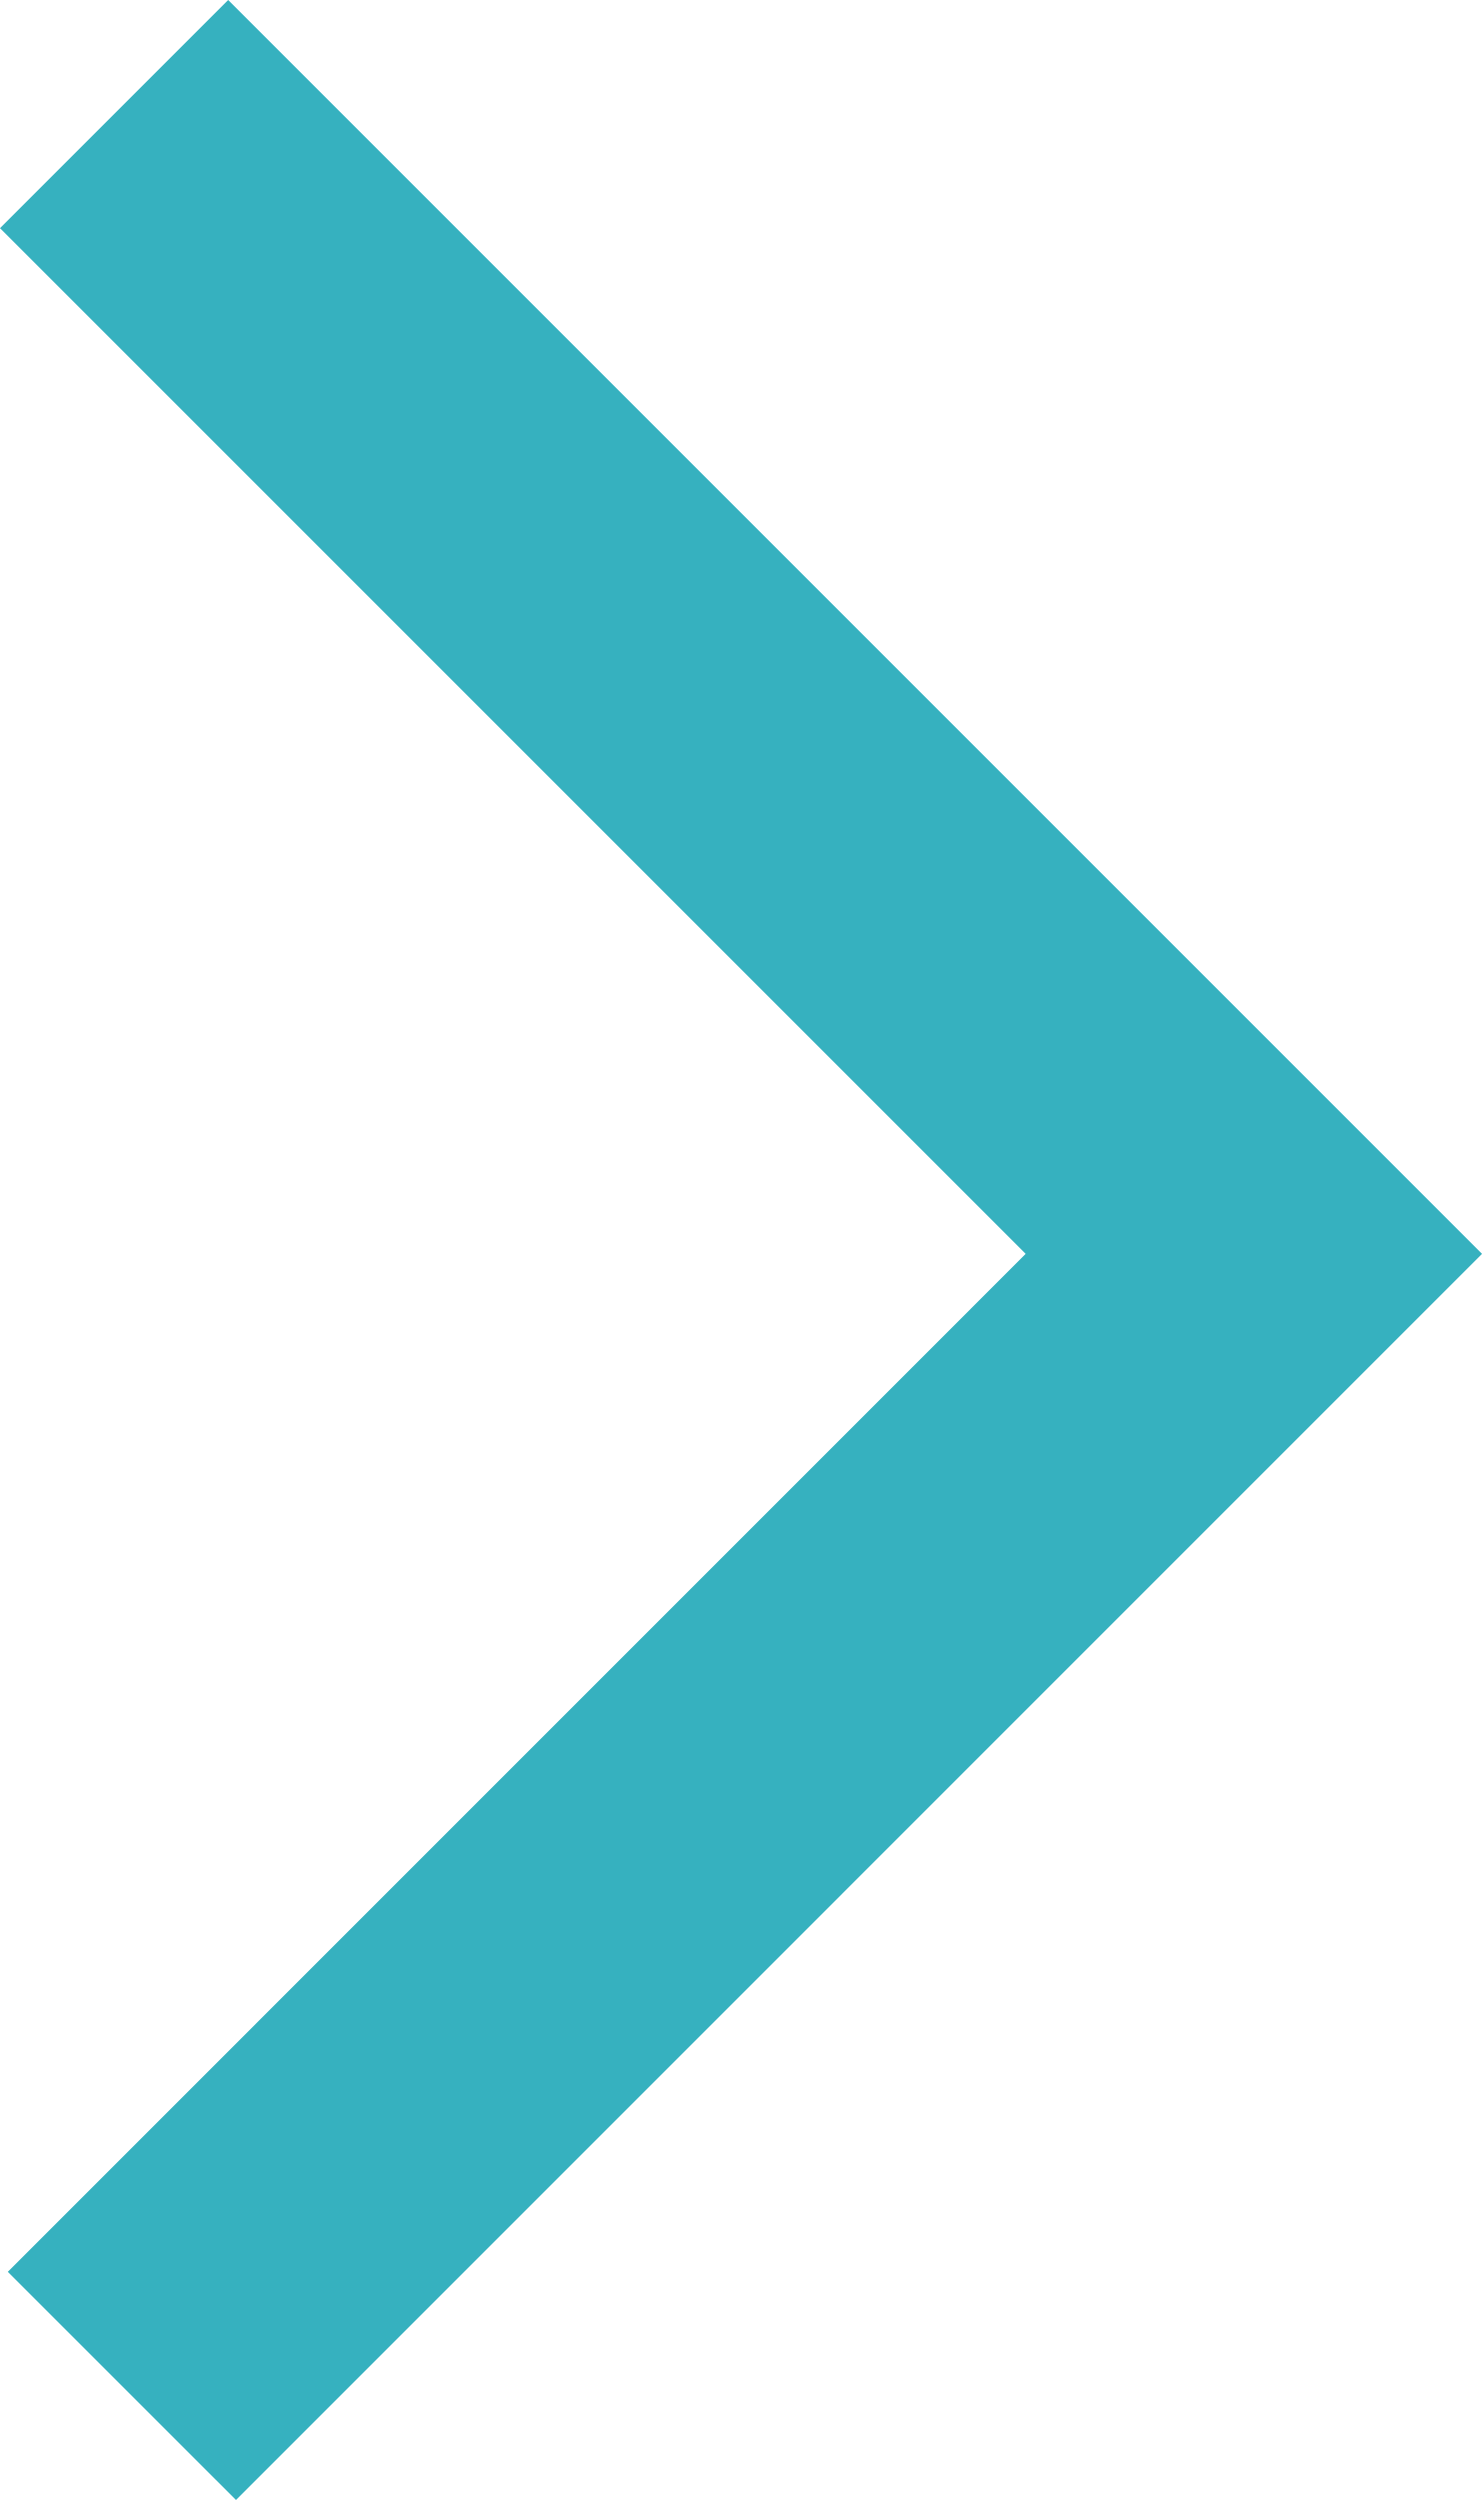
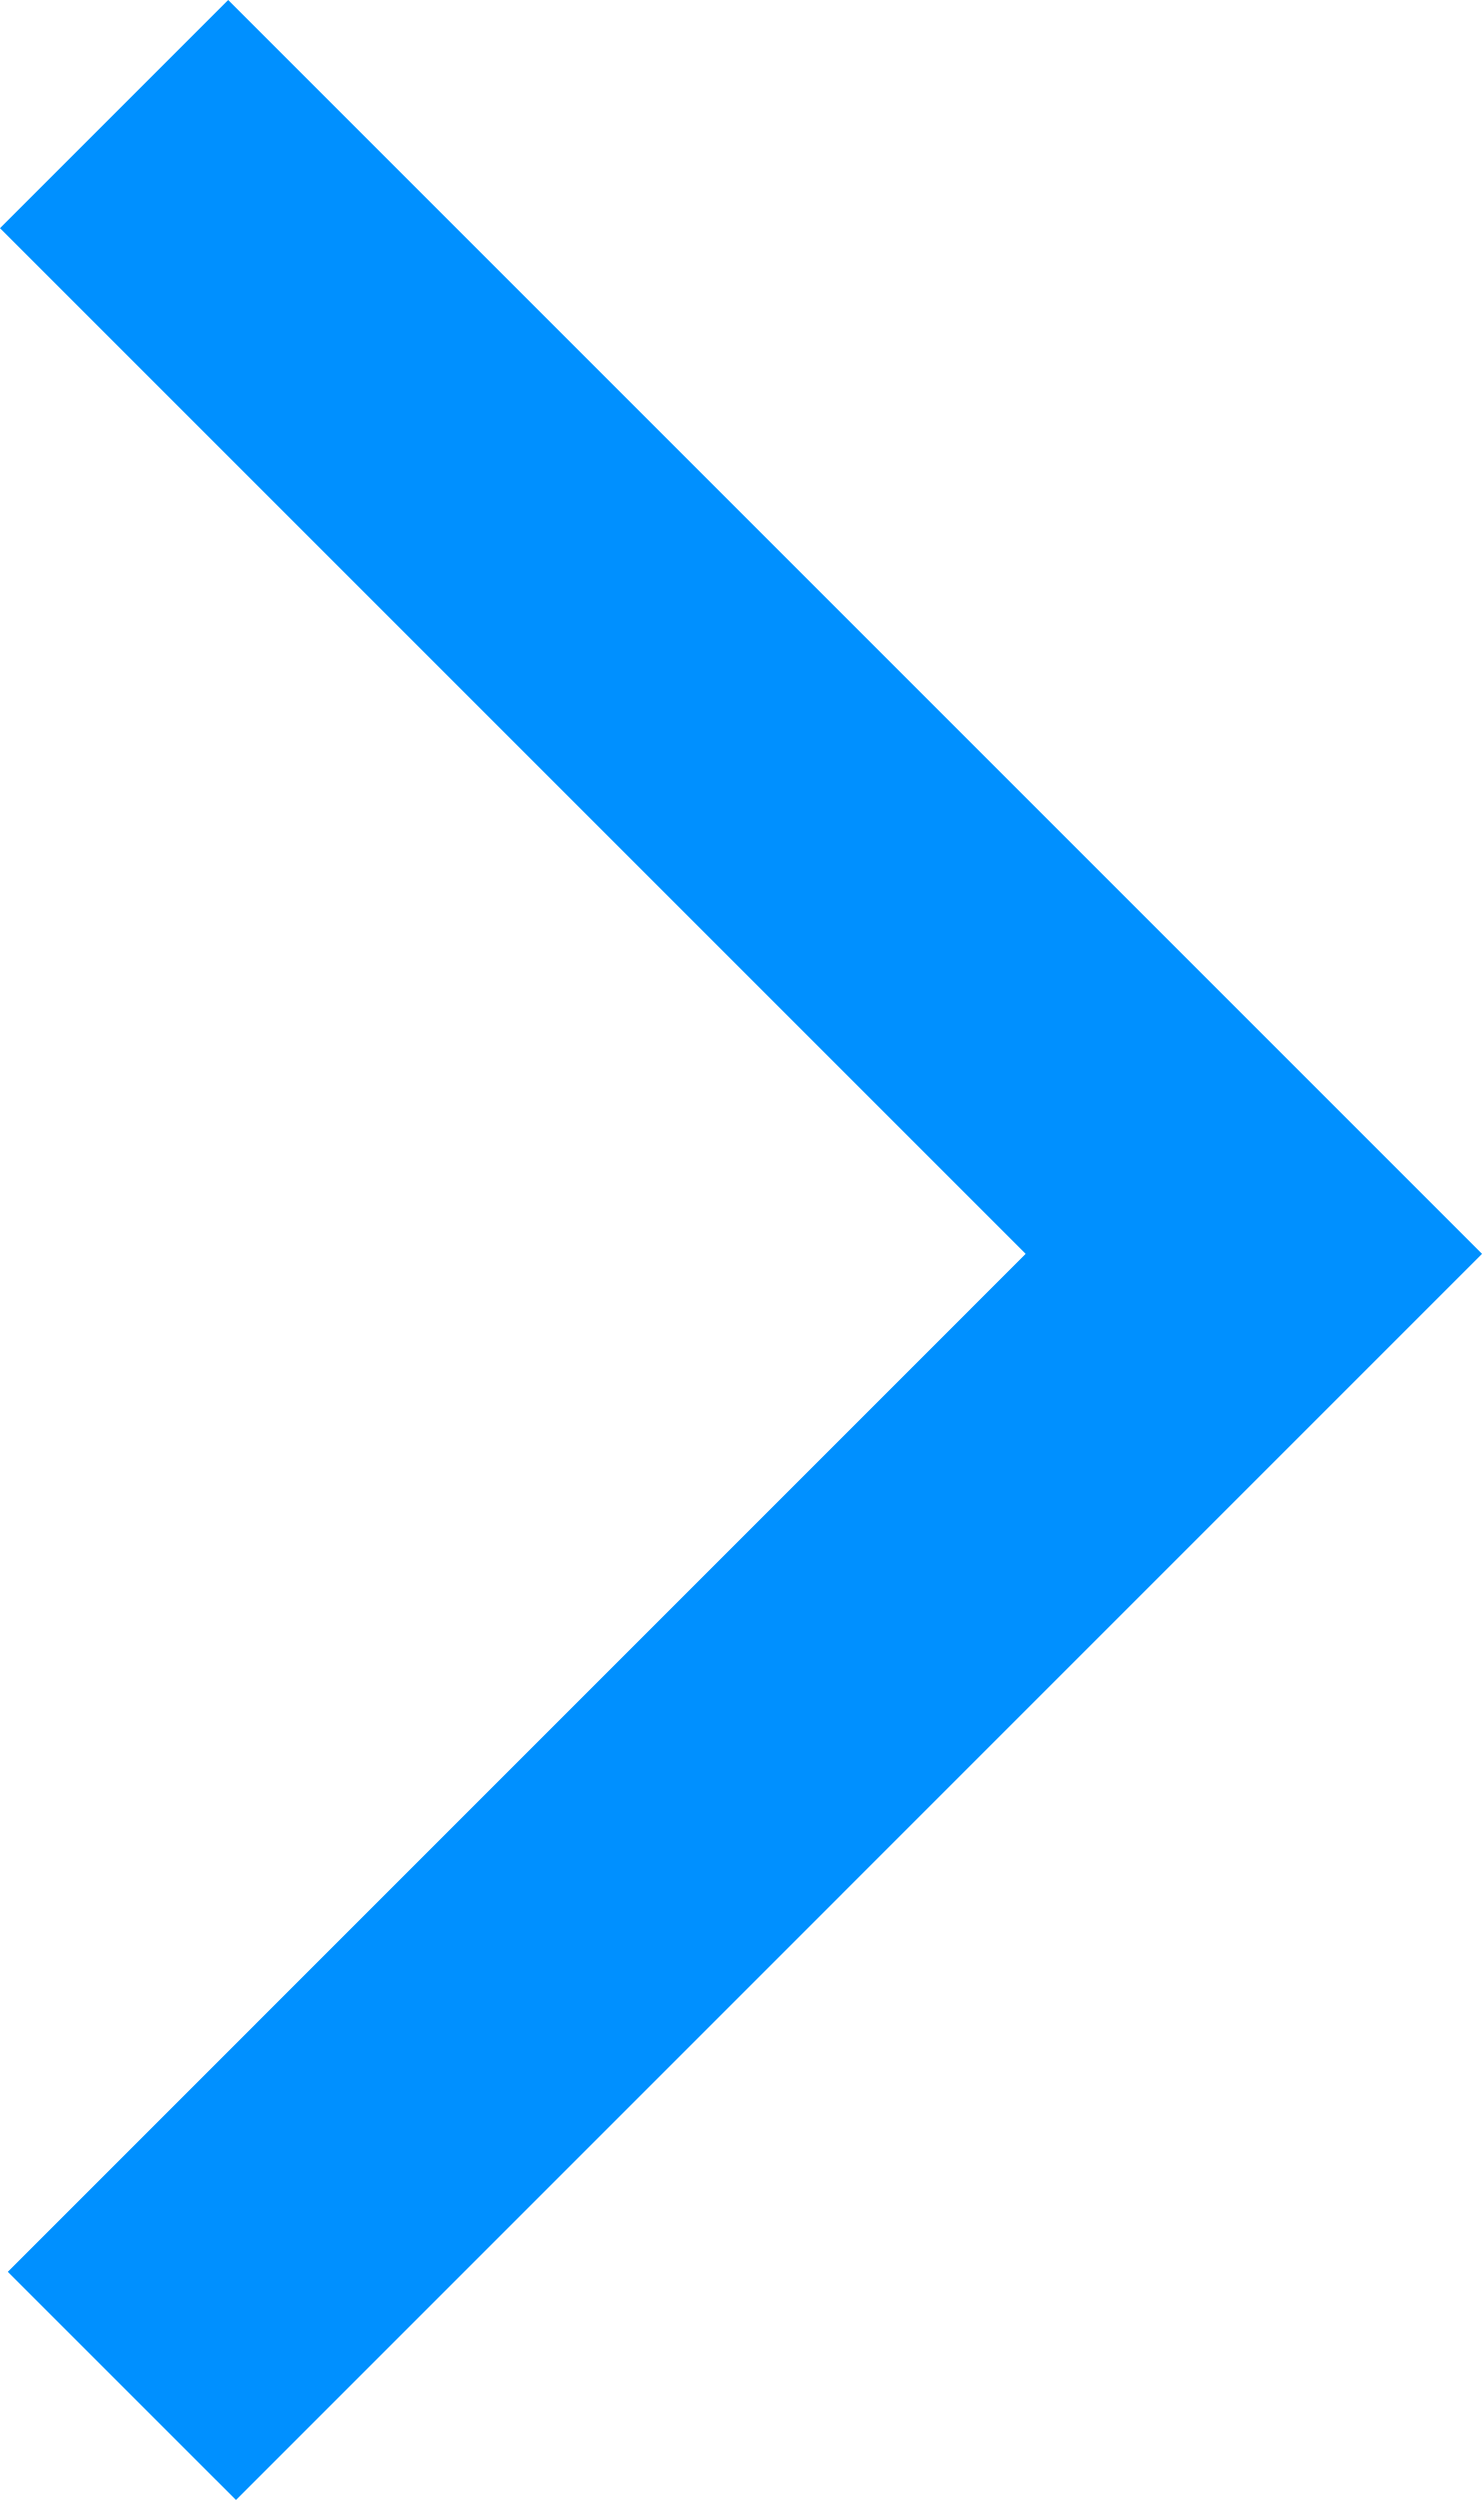
<svg xmlns="http://www.w3.org/2000/svg" id="Layer_1" data-name="Layer 1" viewBox="0 0 142.37 240.16">
  <defs>
-     <style>.cls-1{fill:none;stroke:#36b1bf;stroke-miterlimit:10;stroke-width:31px;}</style>
+     <style>.cls-1{fill:none;stroke:#0090ff;stroke-miterlimit:10;stroke-width:31px;}</style>
  </defs>
  <polyline class="cls-1" points="11.71 229.2 120.45 120.45 10.96 10.96" />
</svg>
